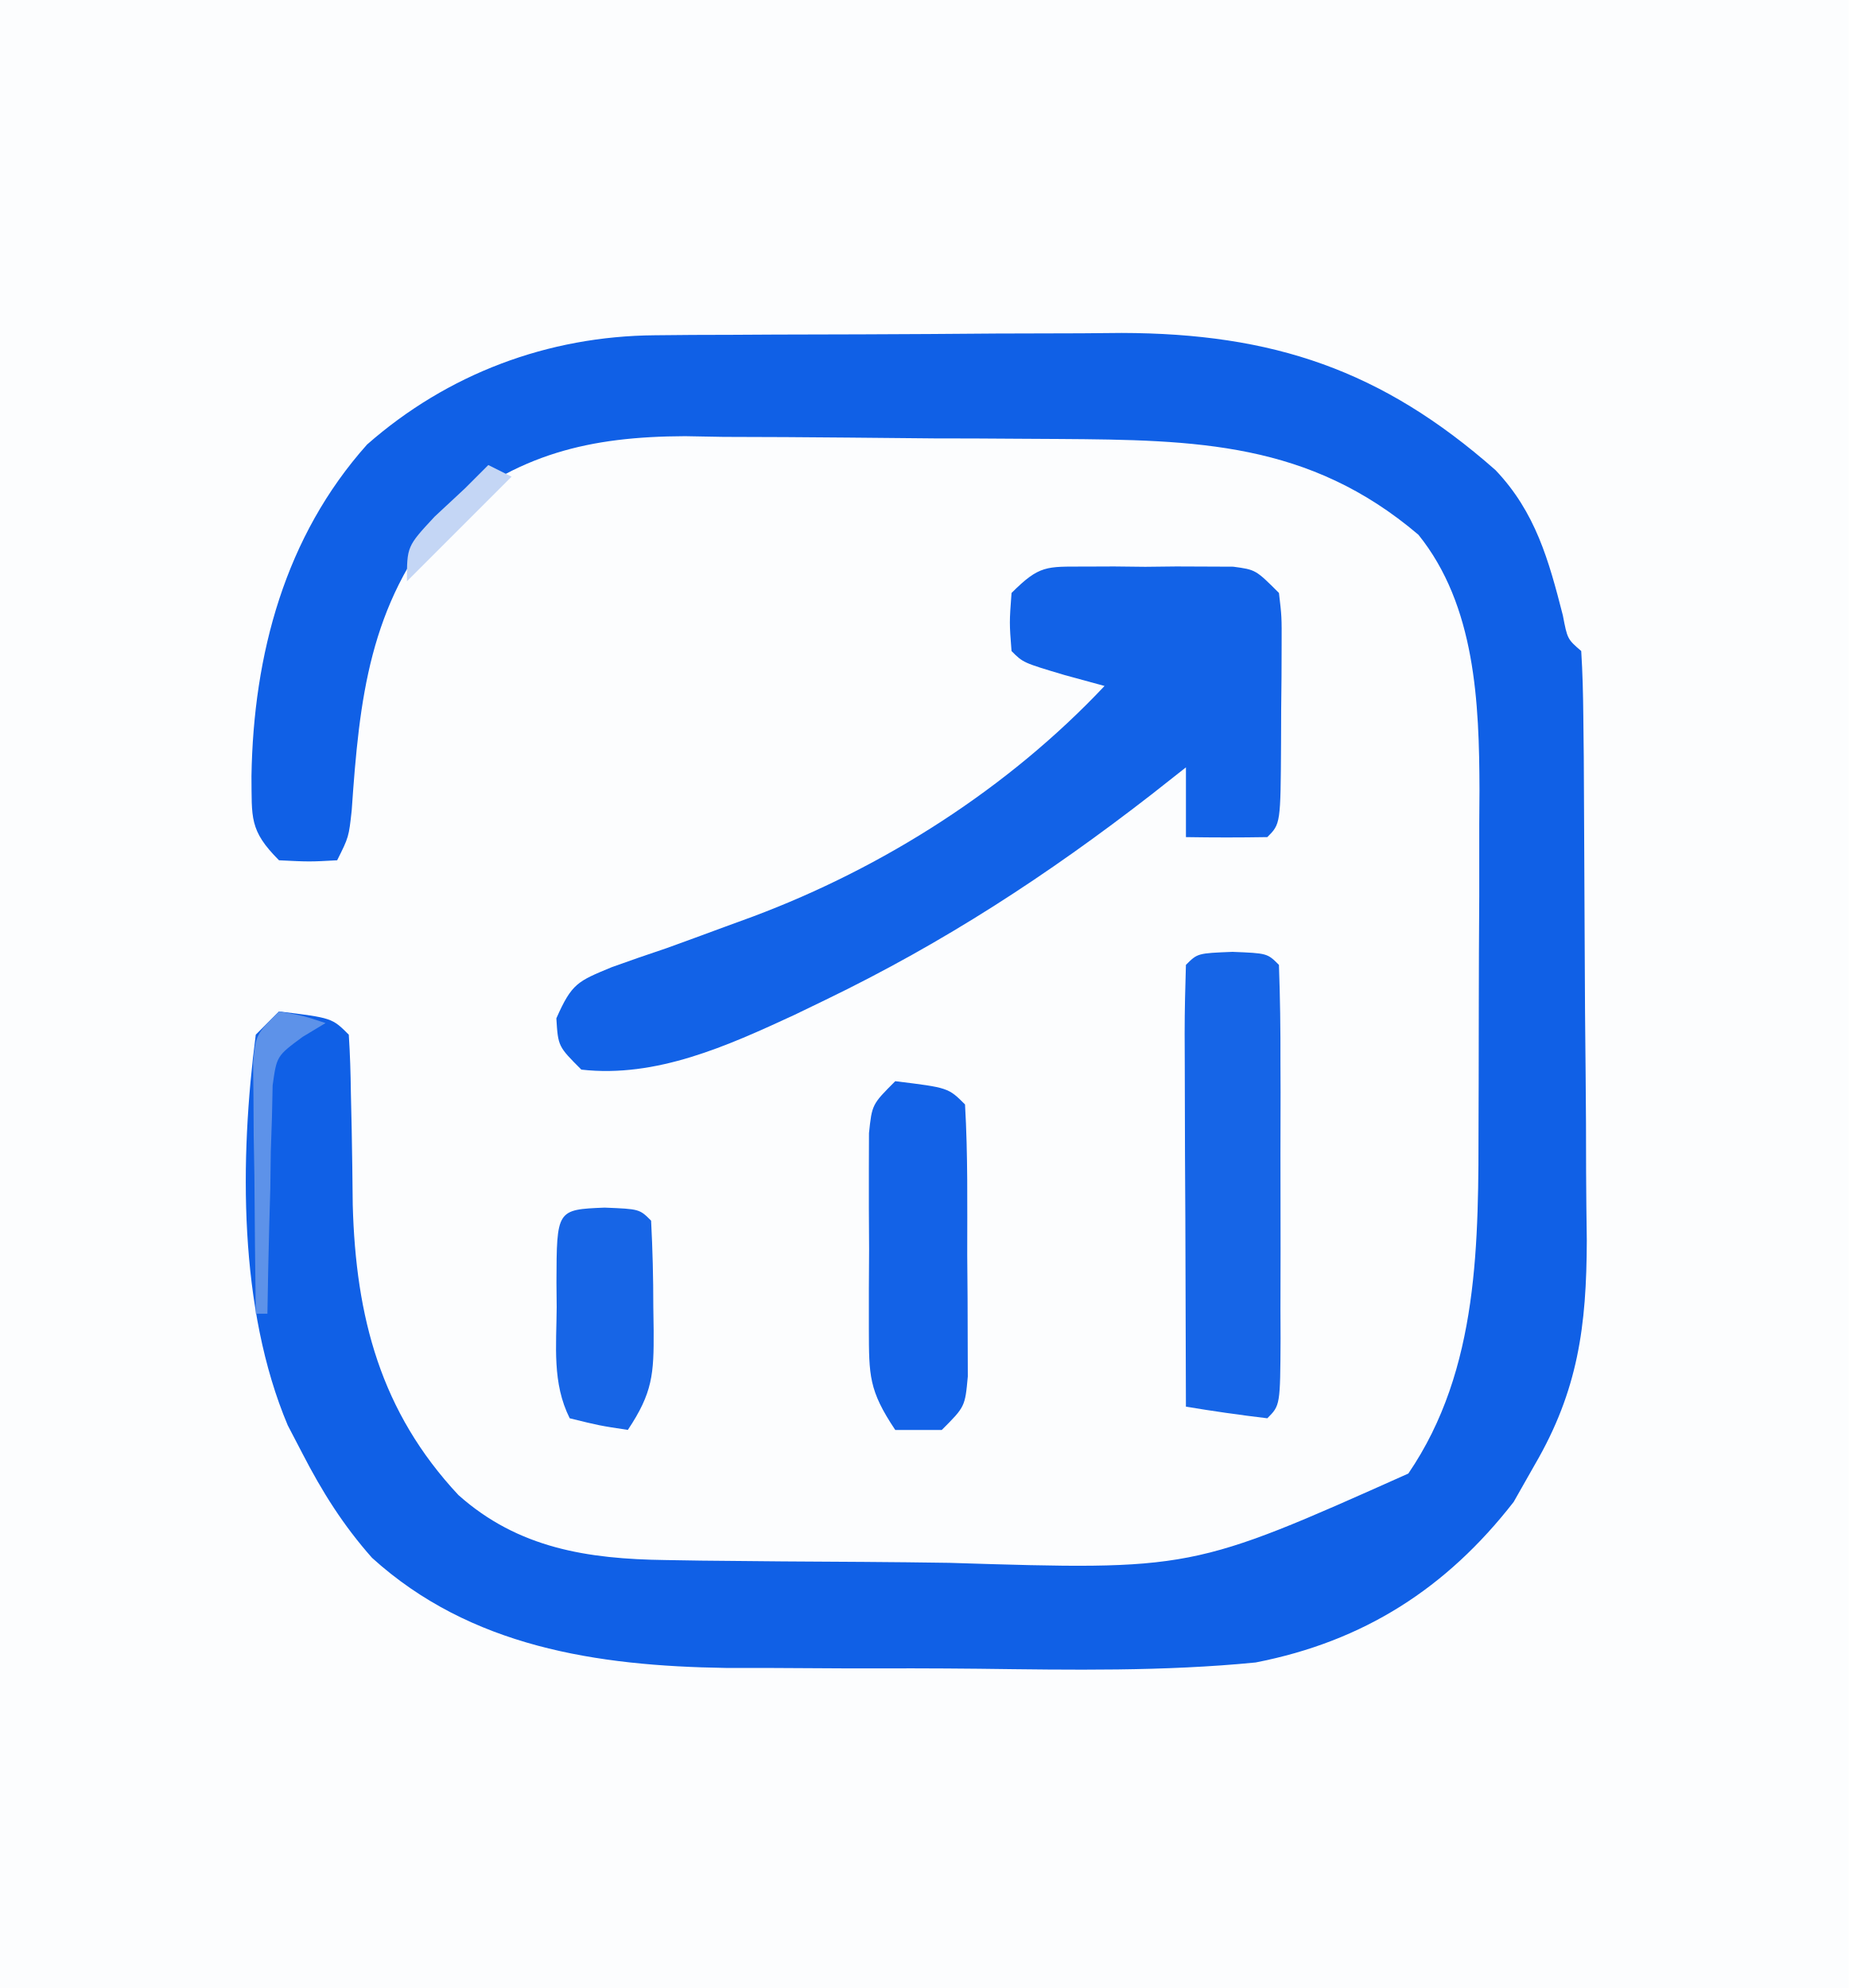
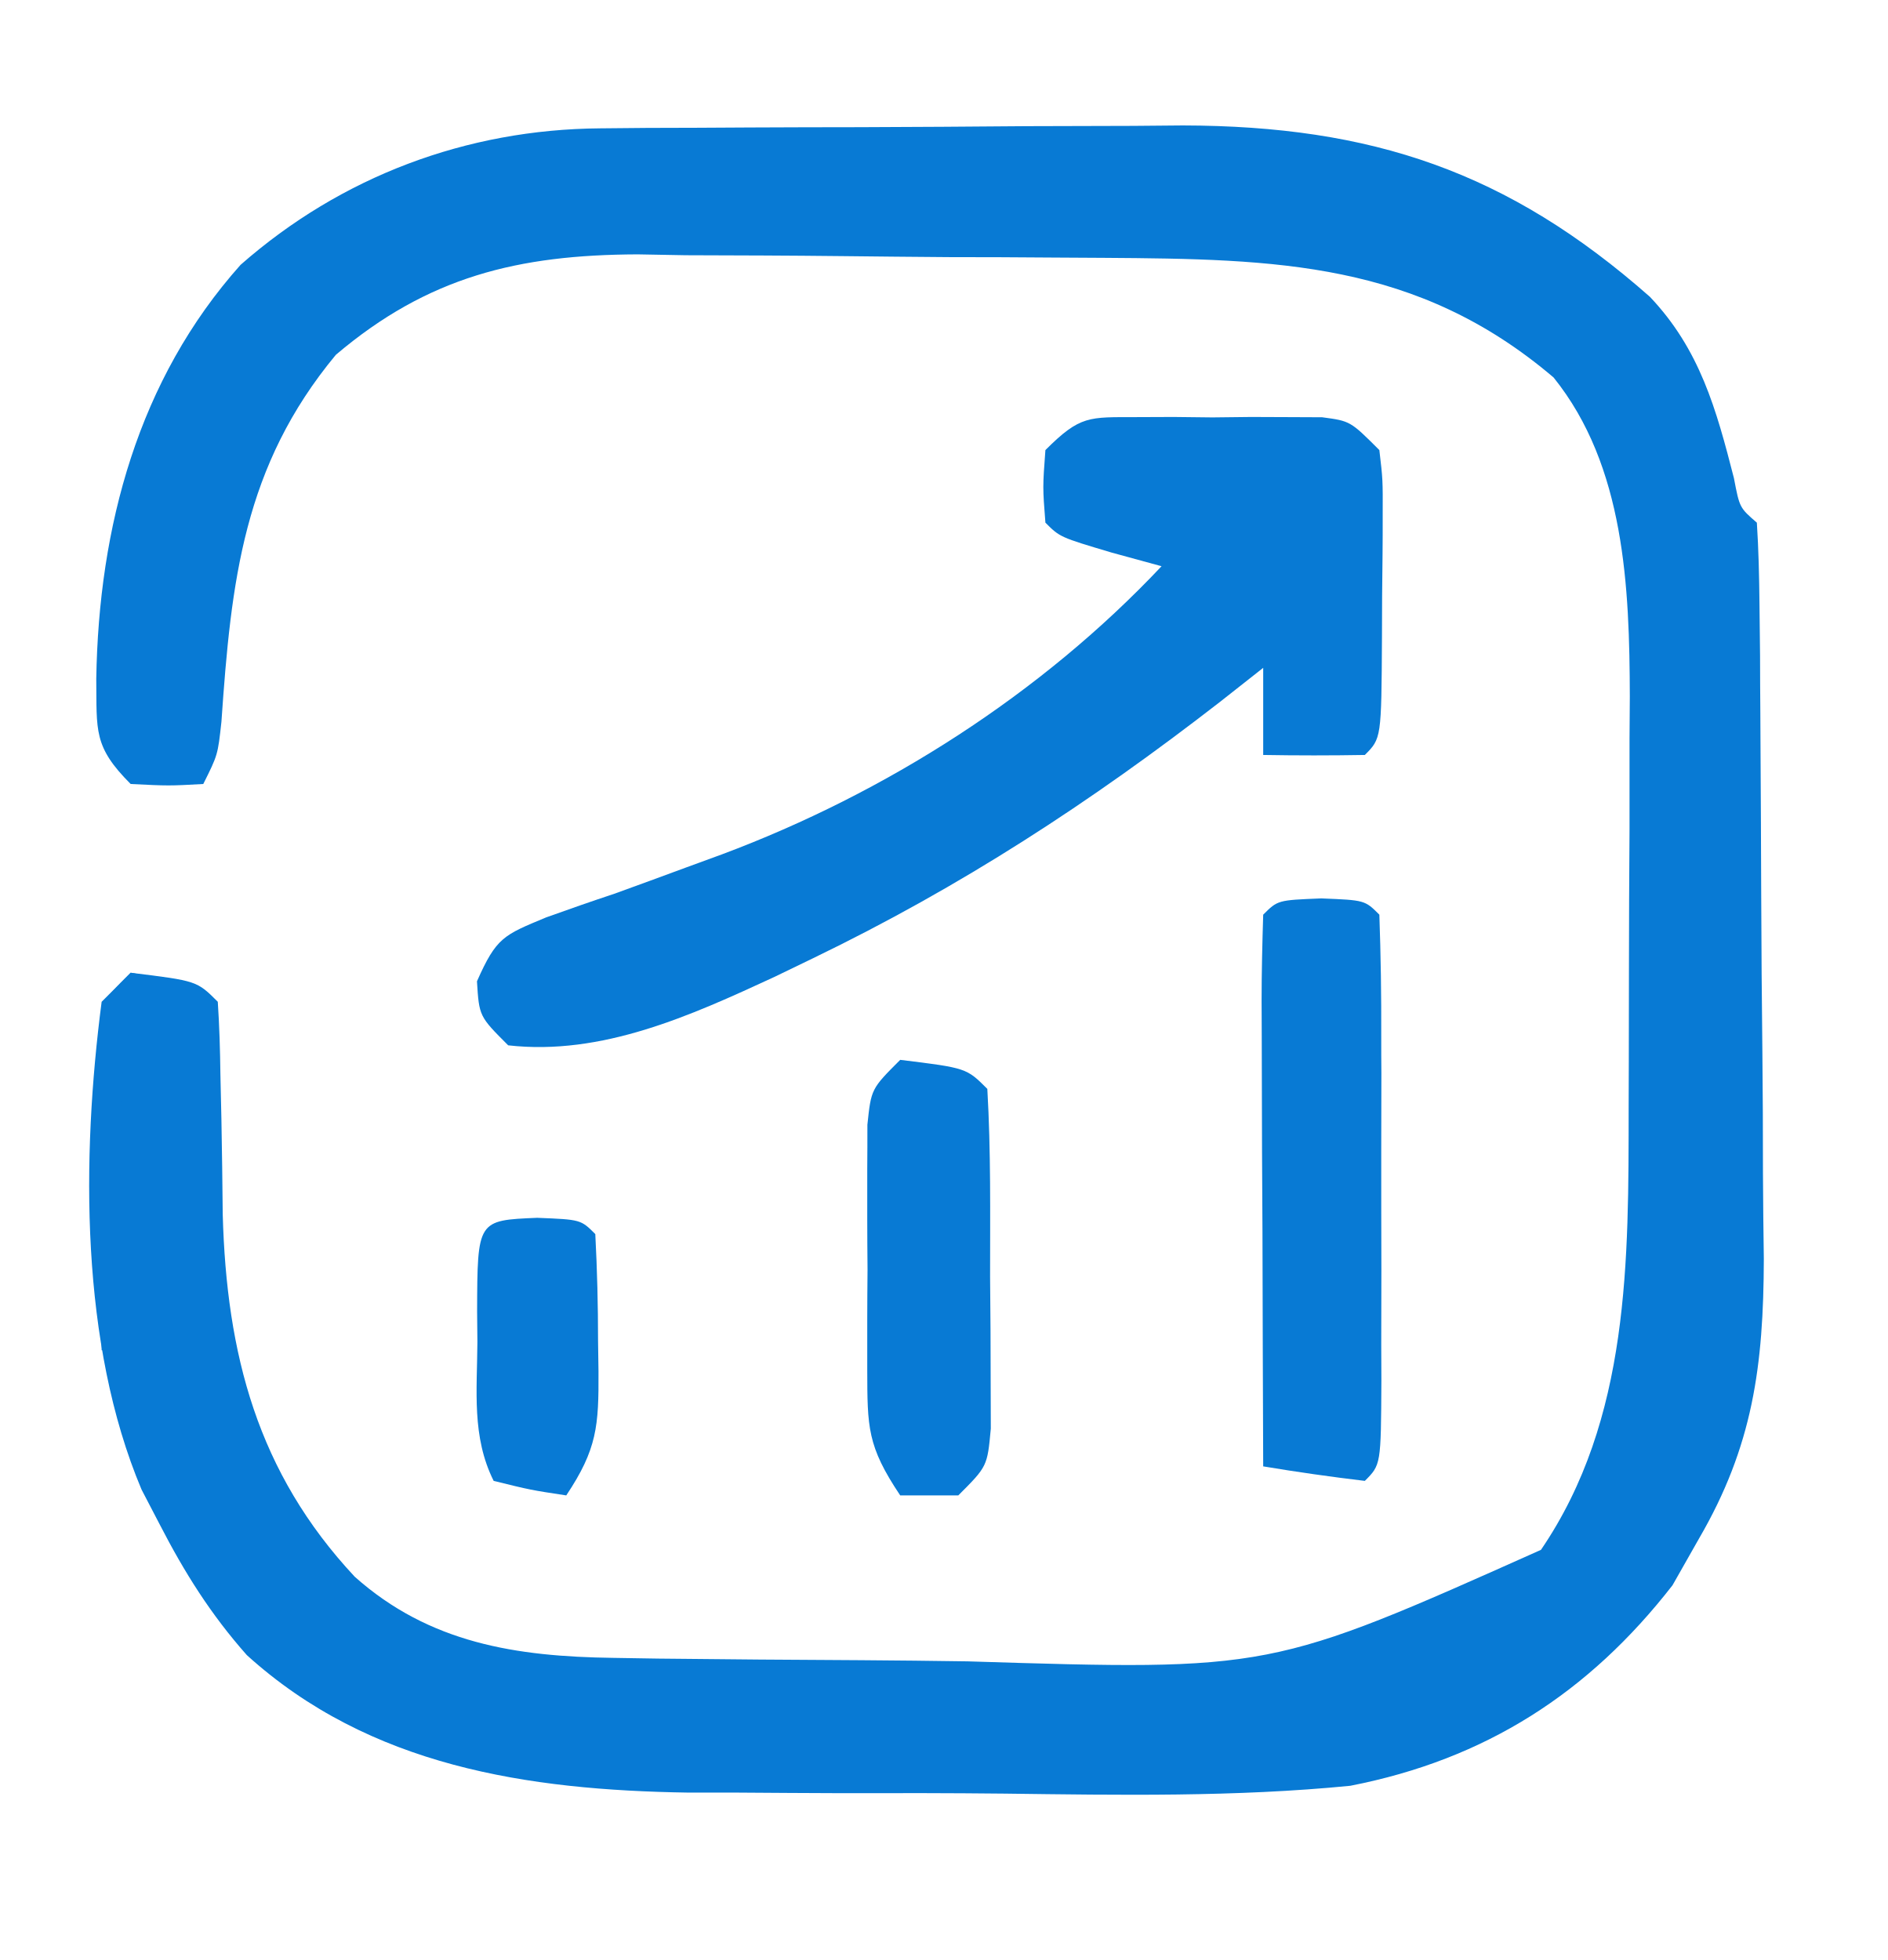
- <svg xmlns="http://www.w3.org/2000/svg" version="1.1" width="159" height="171">
-   <path d="M0 0 C52.47 0 104.94 0 159 0 C159 56.43 159 112.86 159 171 C106.53 171 54.06 171 0 171 C0 114.57 0 58.14 0 0 Z " fill="#FCFDFE" transform="translate(0,0)" />
-   <path d="M0 0 C1.07 -0.01 2.13 -0.02 3.23 -0.03 C4.95 -0.04 4.95 -0.04 6.71 -0.04 C8.49 -0.05 8.49 -0.05 10.31 -0.06 C12.83 -0.07 15.35 -0.08 17.87 -0.08 C21.7 -0.09 25.52 -0.12 29.35 -0.15 C31.8 -0.16 34.25 -0.16 36.71 -0.17 C38.41 -0.19 38.41 -0.19 40.14 -0.2 C53.15 -0.17 62.53 2.98 72.3 11.6 C75.75 15.23 76.88 19.37 78.09 24.09 C78.48 26.13 78.48 26.13 79.67 27.16 C79.79 29.02 79.83 30.87 79.85 32.73 C79.87 34.52 79.87 34.52 79.89 36.34 C79.89 37.64 79.9 38.95 79.91 40.29 C79.91 40.95 79.92 41.61 79.92 42.29 C79.94 45.79 79.96 49.3 79.97 52.8 C79.98 56.41 80.01 60.01 80.05 63.61 C80.08 66.4 80.09 69.18 80.09 71.96 C80.1 73.93 80.12 75.9 80.15 77.87 C80.13 85.23 79.4 90.76 75.67 97.16 C75.07 98.21 74.48 99.26 73.86 100.35 C68.1 107.76 60.99 112.34 51.67 114.16 C43.76 114.94 35.79 114.8 27.85 114.7 C24.11 114.66 20.38 114.66 16.64 114.67 C14.23 114.66 11.83 114.65 9.42 114.63 C8.32 114.63 7.22 114.63 6.08 114.63 C-4.99 114.46 -15.87 112.83 -24.33 105.16 C-26.81 102.36 -28.62 99.48 -30.33 96.16 C-30.95 94.97 -30.95 94.97 -31.58 93.76 C-35.82 83.71 -35.72 70.85 -34.33 60.16 C-33.67 59.5 -33.01 58.84 -32.33 58.16 C-27.77 58.72 -27.77 58.72 -26.33 60.16 C-26.22 61.82 -26.17 63.49 -26.15 65.16 C-26.13 66.19 -26.1 67.23 -26.08 68.29 C-26.04 70.46 -26.01 72.63 -25.99 74.8 C-25.73 84.43 -23.6 92.59 -16.9 99.76 C-11.75 104.35 -5.76 105.26 0.9 105.35 C2.43 105.38 2.43 105.38 3.99 105.4 C8.65 105.45 13.31 105.49 17.98 105.51 C20.43 105.53 22.87 105.55 25.32 105.59 C46.17 106.24 46.17 106.24 64.8 97.91 C70.94 88.91 70.83 77.93 70.84 67.42 C70.84 66.4 70.85 65.39 70.85 64.35 C70.85 62.23 70.86 60.1 70.86 57.97 C70.86 54.74 70.88 51.5 70.9 48.27 C70.9 46.19 70.9 44.12 70.9 42.04 C70.91 40.61 70.91 40.61 70.92 39.14 C70.9 31.6 70.58 23.26 65.67 17.16 C56.28 9.17 46.55 9 34.71 8.92 C33.57 8.91 32.42 8.91 31.24 8.9 C28.83 8.88 26.41 8.87 23.99 8.87 C21.53 8.85 19.07 8.83 16.61 8.8 C13.04 8.76 9.47 8.75 5.9 8.74 C4.81 8.72 3.72 8.7 2.59 8.68 C-5.64 8.71 -11.85 10.21 -18.2 15.6 C-24.56 23.27 -25.41 31.16 -26.08 40.88 C-26.33 43.16 -26.33 43.16 -27.33 45.16 C-29.7 45.29 -29.7 45.29 -32.33 45.16 C-34.91 42.58 -34.66 41.5 -34.7 37.91 C-34.53 27.45 -31.82 17.31 -24.76 9.4 C-17.83 3.31 -9.2 0.07 0 0 Z " fill="#1060E6" transform="translate(56.32837,28.83887)" />
-   <path d="M0 0 C0.84 -0 1.68 -0.01 2.55 -0.01 C3.87 0 3.87 0 5.22 0.02 C6.1 0.01 6.98 0 7.89 -0.01 C8.73 -0.01 9.57 -0 10.44 0 C11.6 0 11.6 0 12.78 0.01 C14.72 0.27 14.72 0.27 16.72 2.27 C16.96 4.31 16.96 4.31 16.95 6.8 C16.95 7.69 16.95 8.58 16.94 9.5 C16.92 10.9 16.92 10.9 16.91 12.33 C16.91 13.26 16.9 14.2 16.9 15.17 C16.86 22.13 16.86 22.13 15.72 23.27 C13.39 23.31 11.05 23.31 8.72 23.27 C8.72 21.29 8.72 19.31 8.72 17.27 C7.74 18.04 6.76 18.81 5.75 19.61 C-3.18 26.54 -12.1 32.35 -22.28 37.27 C-23.17 37.7 -24.06 38.13 -24.97 38.57 C-30.72 41.23 -36.83 44 -43.28 43.27 C-45.28 41.27 -45.28 41.27 -45.43 38.86 C-44.09 35.83 -43.6 35.68 -40.67 34.46 C-39.11 33.9 -37.54 33.35 -35.97 32.83 C-34.31 32.23 -32.65 31.62 -31 31.01 C-29.78 30.56 -29.78 30.56 -28.54 30.11 C-17.27 25.89 -6.58 19.08 1.72 10.27 C0.58 9.96 -0.55 9.65 -1.72 9.33 C-5.28 8.27 -5.28 8.27 -6.28 7.27 C-6.47 4.83 -6.47 4.83 -6.28 2.27 C-3.87 -0.14 -3.29 0.01 0 0 Z " fill="#1262E7" transform="translate(93.28125,48.73438)" />
-   <path d="M0 0 C3 0.12 3 0.12 4 1.12 C4.1 3.92 4.14 6.7 4.13 9.5 C4.13 10.34 4.13 11.18 4.14 12.04 C4.14 13.82 4.13 15.6 4.13 17.38 C4.13 20.11 4.13 22.85 4.14 25.58 C4.14 27.3 4.13 29.03 4.13 30.75 C4.13 31.57 4.14 32.4 4.14 33.24 C4.11 39.01 4.11 39.01 3 40.12 C0.66 39.84 -1.67 39.51 -4 39.12 C-4.02 33.73 -4.04 28.34 -4.05 22.94 C-4.06 21.11 -4.07 19.27 -4.08 17.44 C-4.09 14.8 -4.09 12.17 -4.1 9.54 C-4.1 8.71 -4.11 7.88 -4.11 7.03 C-4.11 5.06 -4.06 3.09 -4 1.12 C-3 0.12 -3 0.12 0 0 Z " fill="#1665E7" transform="translate(106,81.875)" />
-   <path d="M0 0 C4.56 0.56 4.56 0.56 6 2 C6.25 6.31 6.19 10.62 6.19 14.94 C6.2 16.16 6.21 17.38 6.22 18.63 C6.23 20.37 6.23 20.37 6.23 22.15 C6.23 23.22 6.24 24.3 6.24 25.4 C6 28 6 28 4 30 C2.68 30 1.36 30 0 30 C-2.28 26.59 -2.26 25.32 -2.27 21.31 C-2.27 20.2 -2.27 19.09 -2.27 17.95 C-2.27 16.79 -2.26 15.63 -2.25 14.44 C-2.26 13.28 -2.27 12.11 -2.27 10.92 C-2.27 9.81 -2.27 8.7 -2.27 7.56 C-2.26 6.54 -2.26 5.52 -2.26 4.47 C-2 2 -2 2 0 0 Z " fill="#1362E7" transform="translate(77,93)" />
-   <path d="M0 0 C3 0.12 3 0.12 4 1.12 C4.13 3.6 4.19 6.03 4.19 8.5 C4.2 9.19 4.21 9.87 4.22 10.58 C4.24 14.32 4.13 15.93 2 19.12 C-0.44 18.75 -0.44 18.75 -3 18.12 C-4.52 15.08 -4.14 11.9 -4.12 8.56 C-4.13 7.86 -4.13 7.17 -4.14 6.45 C-4.12 0.17 -4.12 0.17 0 0 Z " fill="#1765E6" transform="translate(52,103.875)" />
-   <path d="M0 0 C2.12 0.38 2.12 0.38 4 1 C3.35 1.39 2.71 1.78 2.04 2.18 C-0.2 3.83 -0.2 3.83 -0.55 6.36 C-0.57 7.27 -0.59 8.17 -0.61 9.11 C-0.64 10.09 -0.67 11.07 -0.71 12.08 C-0.72 13.11 -0.74 14.13 -0.75 15.19 C-0.78 16.22 -0.81 17.26 -0.84 18.33 C-0.91 20.88 -0.96 23.44 -1 26 C-1.33 26 -1.66 26 -2 26 C-2.06 22.04 -2.09 18.08 -2.12 14.12 C-2.14 13 -2.16 11.87 -2.18 10.71 C-2.18 9.63 -2.19 8.55 -2.2 7.45 C-2.21 6.45 -2.22 5.46 -2.23 4.43 C-2 2 -2 2 0 0 Z " fill="#5D92E9" transform="translate(24,87)" />
-   <path d="M0 0 C0.66 0.33 1.32 0.66 2 1 C-0.97 3.97 -3.94 6.94 -7 10 C-7 7 -7 7 -4.62 4.44 C-3.76 3.63 -2.89 2.83 -2 2 C-1.34 1.34 -0.68 0.68 0 0 Z " fill="#C4D6F5" transform="translate(42,40)" />
+ <svg xmlns="http://www.w3.org/2000/svg" viewBox="15 20 130 135" width="100%" height="100%">
+   <path d="M56.33 28.84 C57.40 28.83 58.46 28.82 59.56 28.81 C61.28 28.80 61.28 28.80 63.04 28.80 C64.82 28.79 64.82 28.79 66.64 28.78 C69.16 28.77 71.68 28.76 74.20 28.76 C78.03 28.75 81.85 28.72 85.68 28.69 C88.13 28.68 90.58 28.68 93.04 28.67 C94.74 28.65 94.74 28.65 96.47 28.64 C109.48 28.67 118.86 31.82 128.63 40.44 C132.08 44.07 133.21 48.21 134.42 52.93 C134.81 54.97 134.81 54.97 136.00 56.00 C136.12 57.86 136.16 59.71 136.18 61.57 C136.20 63.36 136.20 63.36 136.22 65.18 C136.22 66.48 136.23 67.79 136.24 69.13 C136.24 69.79 136.25 70.45 136.25 71.13 C136.27 74.63 136.29 78.14 136.30 81.64 C136.31 85.25 136.34 88.85 136.38 92.45 C136.41 95.24 136.42 98.02 136.42 100.80 C136.43 102.77 136.45 104.74 136.48 106.71 C136.46 114.07 135.73 119.60 132.00 126.00 C131.40 127.05 130.81 128.10 130.19 129.19 C124.43 136.60 117.32 141.18 108.00 143.00 C100.09 143.78 92.12 143.64 84.18 143.54 C80.44 143.50 76.71 143.50 72.97 143.51 C70.56 143.50 68.16 143.49 65.75 143.47 C64.65 143.47 63.55 143.47 62.41 143.47 C51.34 143.30 40.46 141.67 32.00 134.00 C29.52 131.20 27.71 128.32 26.00 125.00 C25.38 123.81 25.38 123.81 24.75 122.60 C20.51 112.55 20.61 99.69 22.00 89.00 C22.66 88.34 23.32 87.68 24.00 87.00 C28.56 87.56 28.56 87.56 30.00 89.00 C30.11 90.66 30.16 92.33 30.18 94.00 C30.20 95.03 30.23 96.07 30.25 97.13 C30.29 99.30 30.32 101.47 30.34 103.64 C30.60 113.27 32.73 121.43 39.43 128.60 C44.58 133.19 50.57 134.10 57.23 134.19 C58.76 134.22 58.76 134.22 60.32 134.24 C64.98 134.29 69.64 134.33 74.31 134.35 C76.76 134.37 79.20 134.39 81.65 134.43 C102.50 135.08 102.50 135.08 121.13 126.75 C127.27 117.75 127.16 106.77 127.17 96.26 C127.17 95.24 127.18 94.23 127.18 93.19 C127.18 91.07 127.19 88.94 127.19 86.81 C127.19 83.58 127.21 80.34 127.23 77.11 C127.23 75.03 127.23 72.96 127.23 70.88 C127.24 69.45 127.24 69.45 127.25 67.98 C127.23 60.44 126.91 52.10 122.00 46.00 C112.61 38.01 102.88 37.84 91.04 37.76 C89.90 37.75 88.75 37.75 87.57 37.74 C85.16 37.72 82.74 37.71 80.32 37.71 C77.86 37.69 75.40 37.67 72.94 37.64 C69.37 37.60 65.80 37.59 62.23 37.58 C61.14 37.56 60.05 37.54 58.92 37.52 C50.69 37.55 44.48 39.05 38.13 44.44 C31.77 52.11 30.92 60.00 30.25 69.72 C30.00 72.00 30.00 72.00 29.00 74.00 C26.63 74.13 26.63 74.13 24.00 74.00 C21.42 71.42 21.67 70.34 21.63 66.75 C21.80 56.29 24.51 46.15 31.57 38.24 C38.50 32.15 47.13 28.91 56.33 28.84 Z" fill="#087AD4" />
+   <path d="M93.28 48.73 C94.12 48.73 94.96 48.72 95.83 48.72 C97.15 48.73 97.15 48.73 98.50 48.75 C99.38 48.74 100.26 48.73 101.17 48.72 C102.01 48.72 102.85 48.73 103.72 48.73 C104.88 48.73 104.88 48.73 106.06 48.74 C108.00 49.00 108.00 49.00 110.00 51.00 C110.24 53.04 110.24 53.04 110.23 55.53 C110.23 56.42 110.23 57.31 110.22 58.23 C110.20 59.63 110.20 59.63 110.19 61.06 C110.19 61.99 110.18 62.93 110.18 63.90 C110.14 70.86 110.14 70.86 109.00 72.00 C106.67 72.04 104.33 72.04 102.00 72.00 C102.00 70.02 102.00 68.04 102.00 66.00 C101.02 66.77 100.04 67.54 99.03 68.34 C90.10 75.27 81.18 81.08 71.00 86.00 C70.11 86.43 69.22 86.86 68.31 87.30 C62.56 89.96 56.45 92.73 50.00 92.00 C48.00 90.00 48.00 90.00 47.85 87.59 C49.19 84.56 49.68 84.41 52.61 83.19 C54.17 82.63 55.74 82.08 57.31 81.56 C58.97 80.96 60.63 80.35 62.28 79.74 C63.50 79.29 63.50 79.29 64.74 78.84 C76.01 74.62 86.70 67.81 95.00 59.00 C93.86 58.69 92.73 58.38 91.56 58.06 C88.00 57.00 88.00 57.00 87.00 56.00 C86.81 53.56 86.81 53.56 87.00 51.00 C89.41 48.59 89.99 48.74 93.28 48.73 Z" fill="#087AD4" />
+   <path d="M106.00 81.88 C109.00 82.00 109.00 82.00 110.00 83.00 C110.10 85.80 110.14 88.58 110.13 91.38 C110.13 92.22 110.13 93.06 110.14 93.92 C110.14 95.70 110.13 97.48 110.13 99.26 C110.13 101.99 110.13 104.73 110.14 107.46 C110.14 109.18 110.13 110.91 110.13 112.63 C110.13 113.45 110.14 114.28 110.14 115.12 C110.11 120.89 110.11 120.89 109.00 122.00 C106.66 121.72 104.33 121.39 102.00 121.00 C101.98 115.61 101.96 110.22 101.95 104.82 C101.94 102.99 101.93 101.15 101.92 99.32 C101.91 96.68 101.91 94.05 101.90 91.42 C101.90 90.59 101.89 89.76 101.89 88.91 C101.89 86.94 101.94 84.97 102.00 83.00 C103.00 82.00 103.00 82.00 106.00 81.88 Z" fill="#087AD4" />
+   <path d="M77.00 93.00 C81.56 93.56 81.56 93.56 83.00 95.00 C83.25 99.31 83.19 103.62 83.19 107.94 C83.20 109.16 83.21 110.38 83.22 111.63 C83.23 113.37 83.23 113.37 83.23 115.15 C83.23 116.22 83.24 117.30 83.24 118.40 C83.00 121.00 83.00 121.00 81.00 123.00 C79.68 123.00 78.36 123.00 77.00 123.00 C74.72 119.59 74.74 118.32 74.73 114.31 C74.73 113.20 74.73 112.09 74.73 110.95 C74.73 109.79 74.74 108.63 74.75 107.44 C74.74 106.28 74.73 105.11 74.73 103.92 C74.73 102.81 74.73 101.70 74.73 100.56 C74.74 99.54 74.74 98.52 74.74 97.47 C75.00 95.00 75.00 95.00 77.00 93.00 Z" fill="#087AD4" />
+   <path d="M52.00 103.88 C55.00 104.00 55.00 104.00 56.00 105.00 C56.13 107.48 56.19 109.91 56.19 112.38 C56.20 113.07 56.21 113.75 56.22 114.46 C56.24 118.20 56.13 119.81 54.00 123.00 C51.56 122.63 51.56 122.63 49.00 122.00 C47.48 118.96 47.86 115.78 47.88 112.44 C47.87 111.74 47.87 111.05 47.86 110.33 C47.88 104.05 47.88 104.05 52.00 103.88 Z" fill="#087AD4" />
+   <path d="M24.00 87.00 C26.12 87.38 26.12 87.38 28.00 88.00 C27.35 88.39 26.71 88.78 26.04 89.18 C23.80 90.83 23.80 90.83 23.45 93.36 C23.43 94.27 23.41 95.17 23.39 96.11 C23.36 97.09 23.33 98.07 23.29 99.08 C23.28 100.11 23.26 101.13 23.25 102.19 C23.22 103.22 23.19 104.26 23.16 105.33 C23.09 107.88 23.04 110.44 23.00 113.00 C22.67 113.00 22.34 113.00 22.00 113.00 C21.94 109.04 21.91 105.08 21.88 101.12 C21.86 100.00 21.84 98.87 21.82 97.71 C21.82 96.63 21.81 95.55 21.80 94.45 C21.79 93.45 21.78 92.46 21.77 91.43 C22.00 89.00 22.00 89.00 24.00 87.00 Z" fill="#087AD4" />
</svg>
